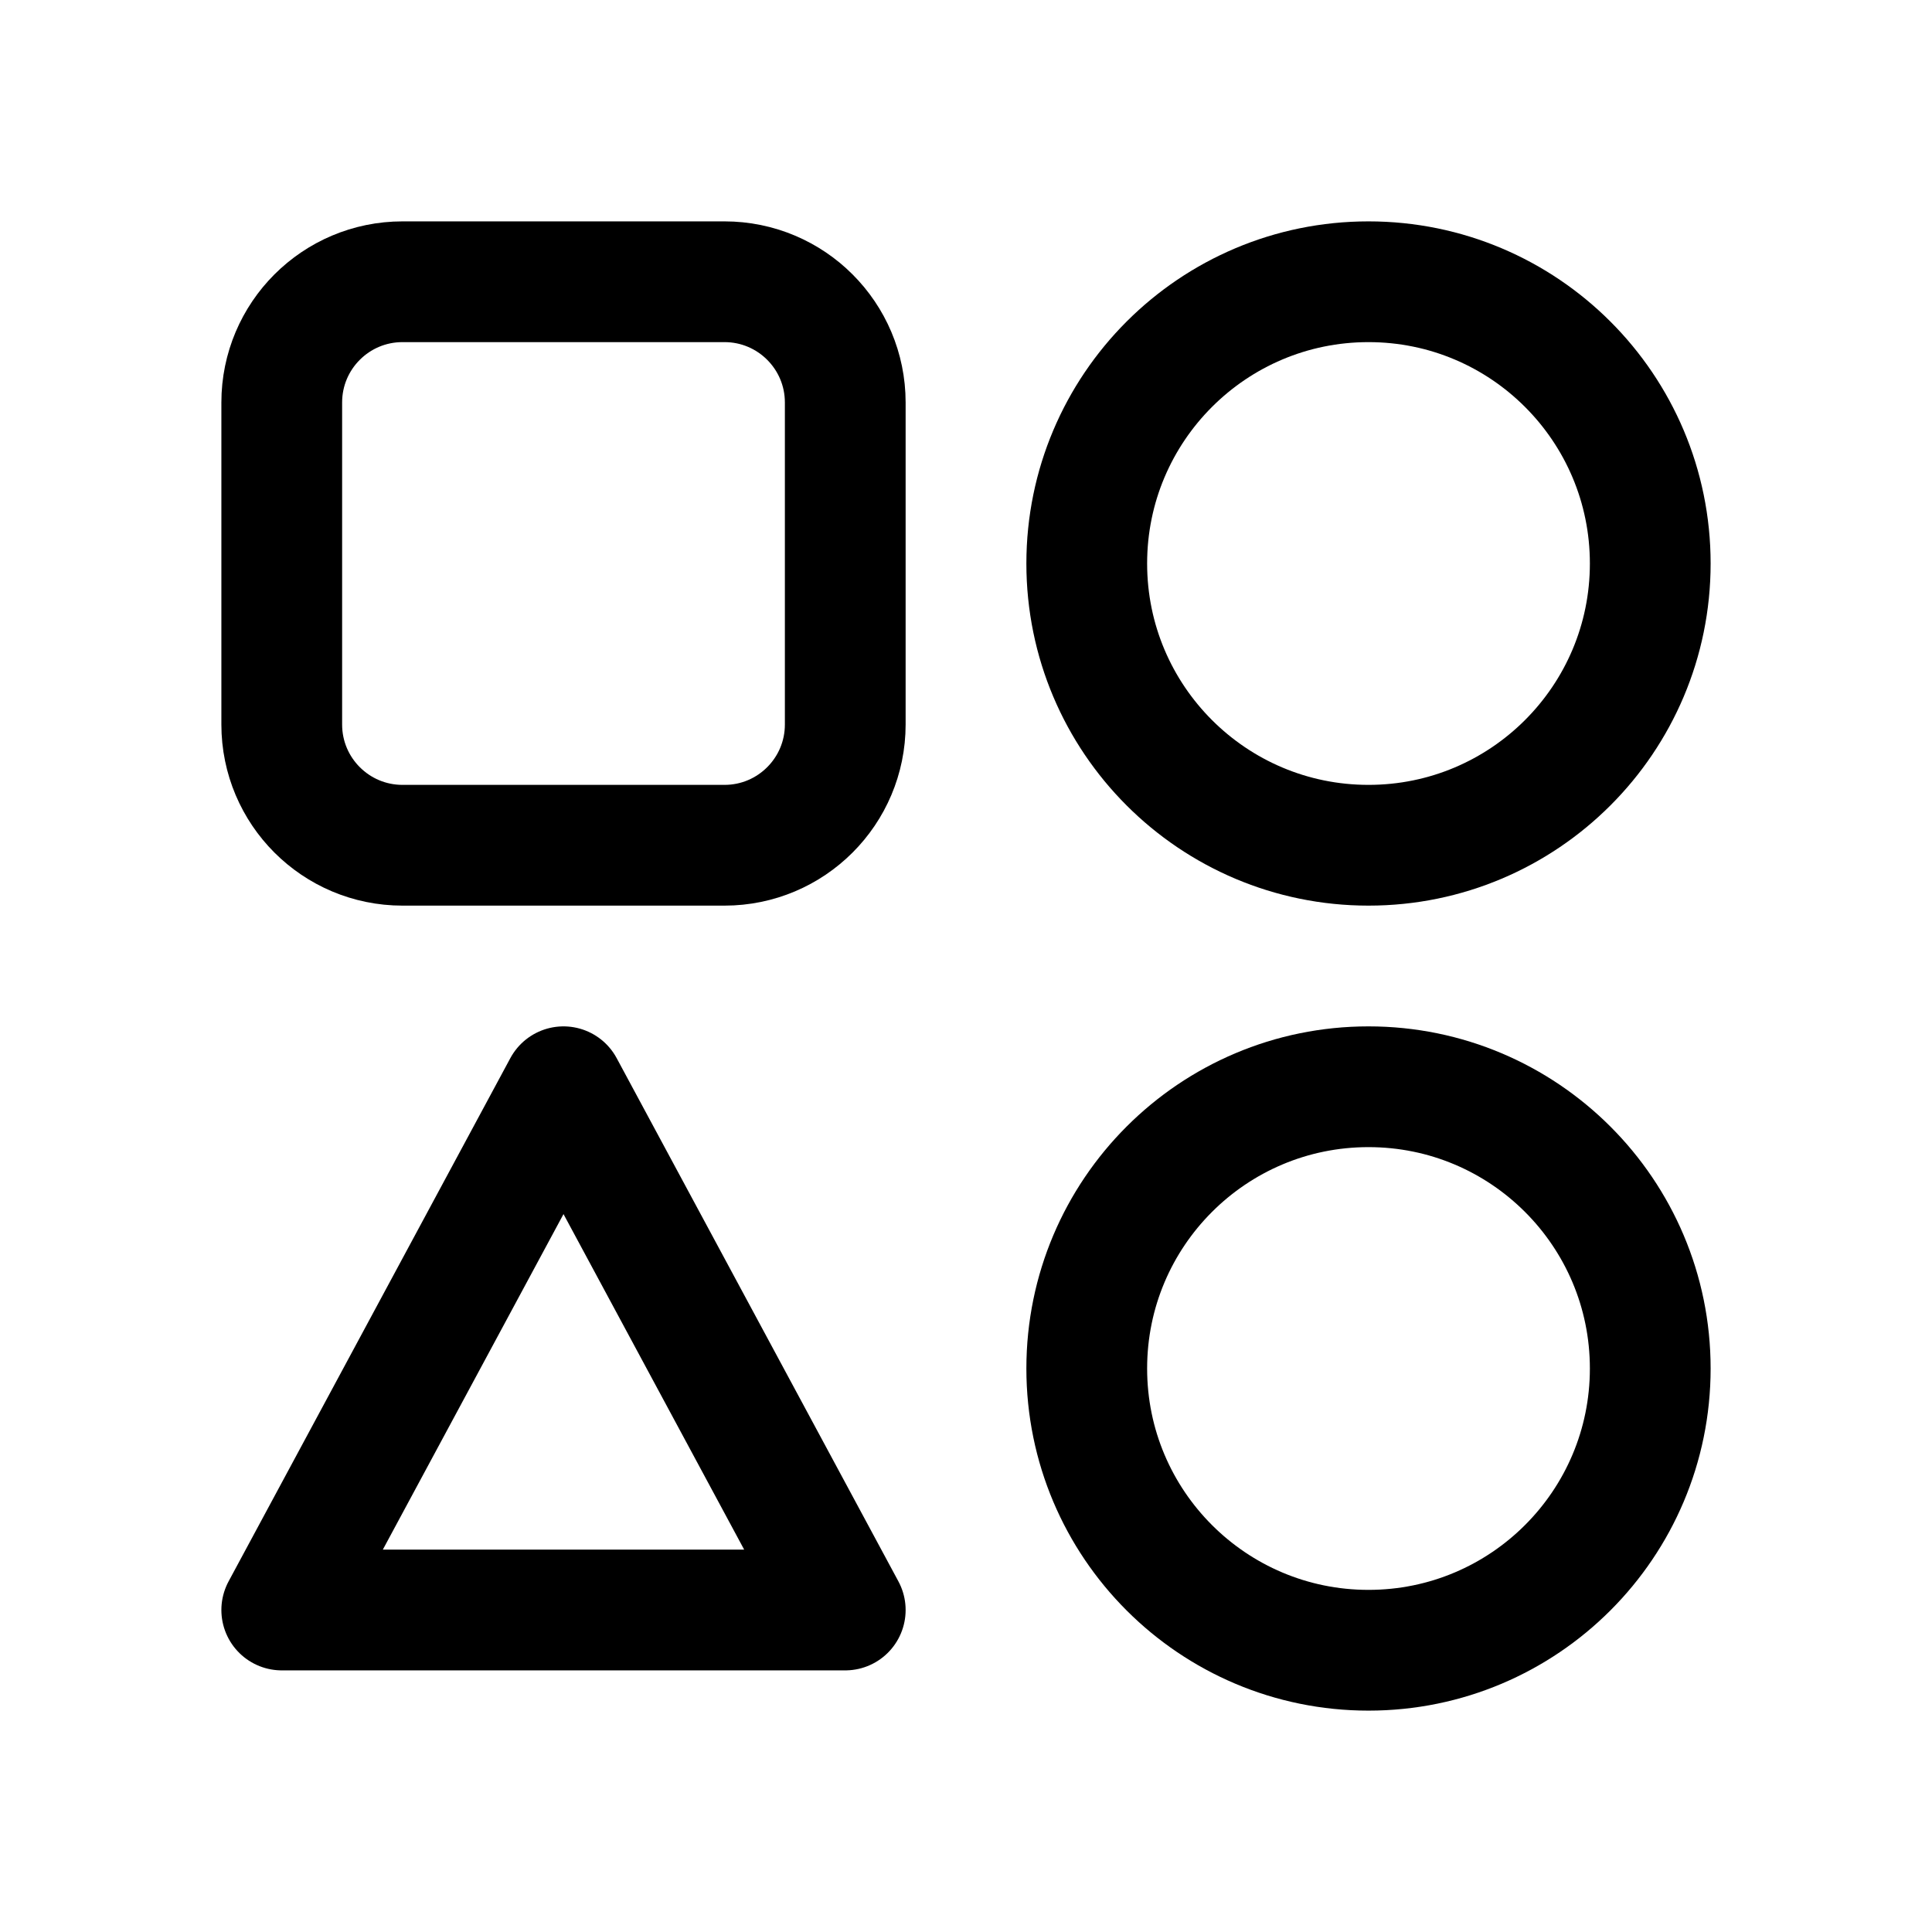
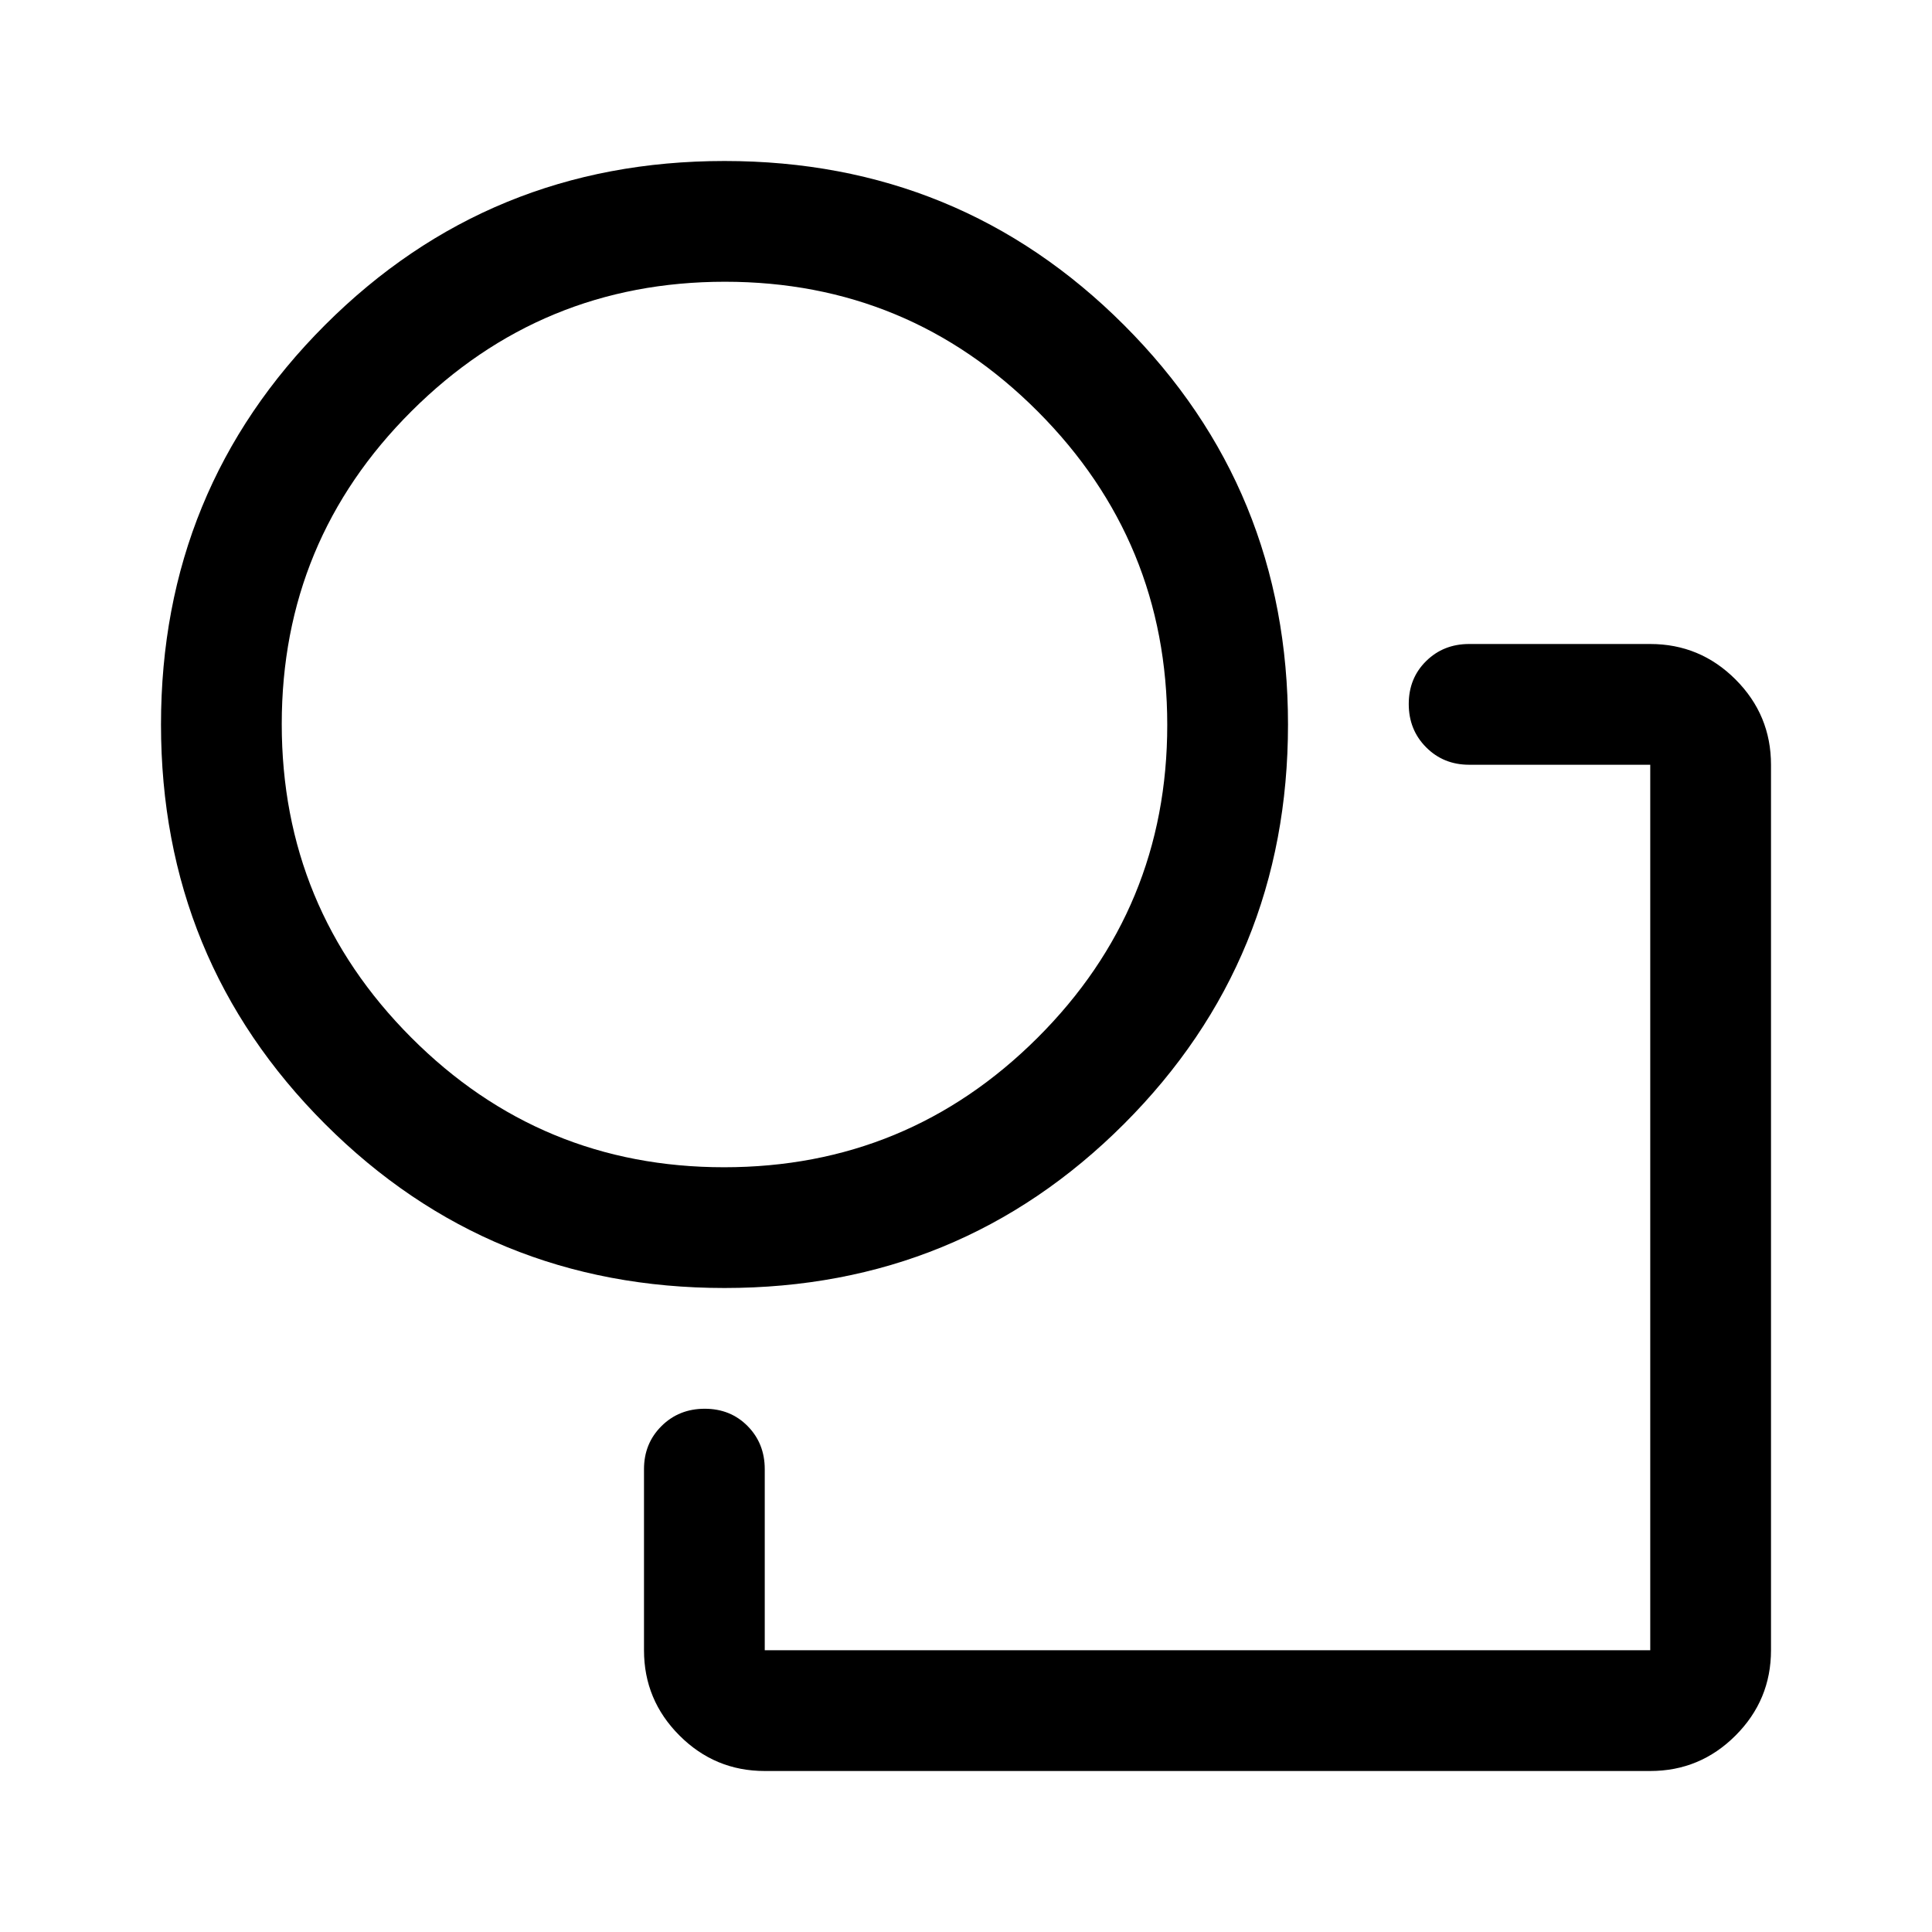
- <svg xmlns="http://www.w3.org/2000/svg" viewBox="0 0 24 24" width="24" height="24" fill="none" stroke="currentColor" stroke-width="1.5" stroke-linecap="round" stroke-linejoin="round">
-   <rect x="3.5" y="3.5" width="7" height="7" rx="1.5" />
-   <circle cx="17" cy="7" r="3.5" />
-   <path d="M7 13.5 10.5 20h-7Z" />
-   <rect x="13.5" y="13.5" width="7" height="7" rx="3.5" />
+ <svg xmlns="http://www.w3.org/2000/svg" viewBox="0 -960 960 960" width="24" height="24" fill="currentColor">
+   <path d="M600-360ZM380-80q-24.75 0-42.37-17.63Q320-115.25 320-140v-90q0-12.75 8.68-21.38 8.67-8.62 21.5-8.62 12.82 0 21.32 8.62 8.5 8.63 8.5 21.38v90h440v-440h-90q-12.75 0-21.37-8.68-8.63-8.67-8.63-21.5 0-12.82 8.63-21.32 8.62-8.5 21.37-8.5h90q24.75 0 42.38 17.62Q880-604.75 880-580v440q0 24.75-17.62 42.37Q844.75-80 820-80H380ZM161.5-401.5Q80-483 80-600t81.5-198.5Q243-880 360-880t198.5 81.5Q640-717 640-600t-81.5 198.5Q477-320 360-320t-198.5-81.5Zm354-42.79q64.5-64.29 64.5-155.5T515.71-755.5Q451.42-820 360.21-820T204.5-755.71Q140-691.42 140-600.21t64.29 155.71q64.29 64.5 155.5 64.5t155.71-64.29ZM360-600Z" />
</svg>
